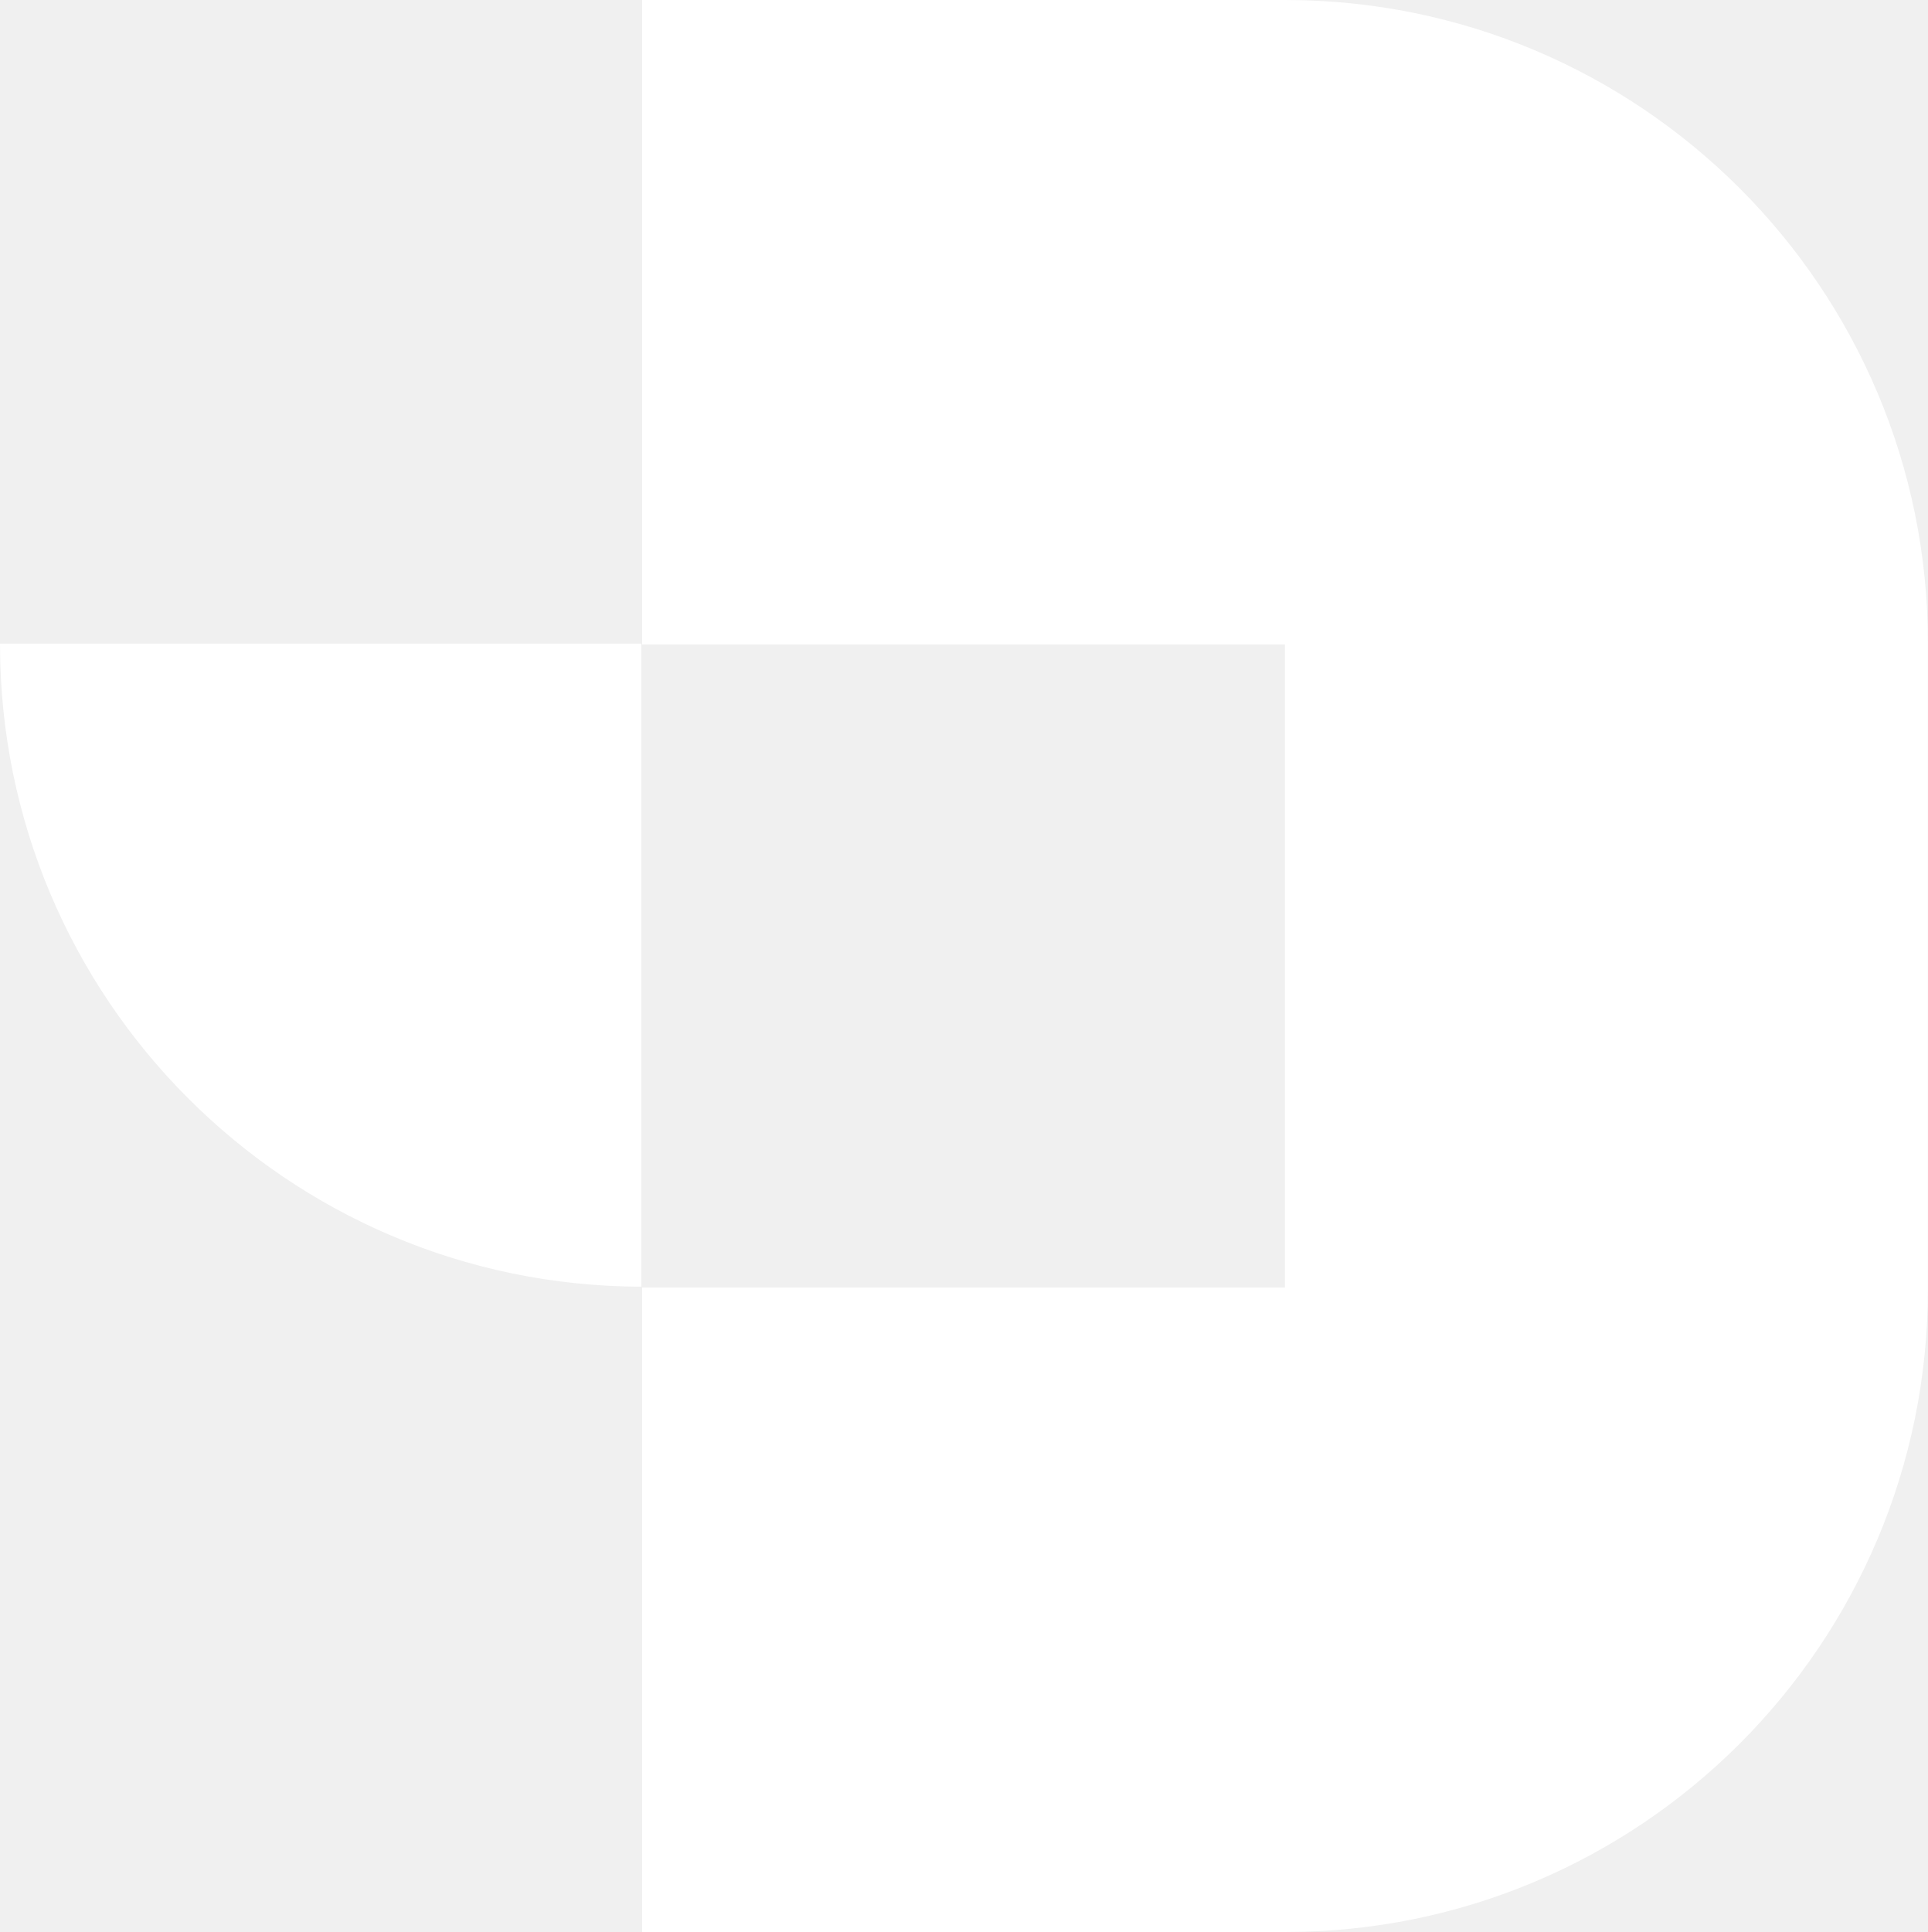
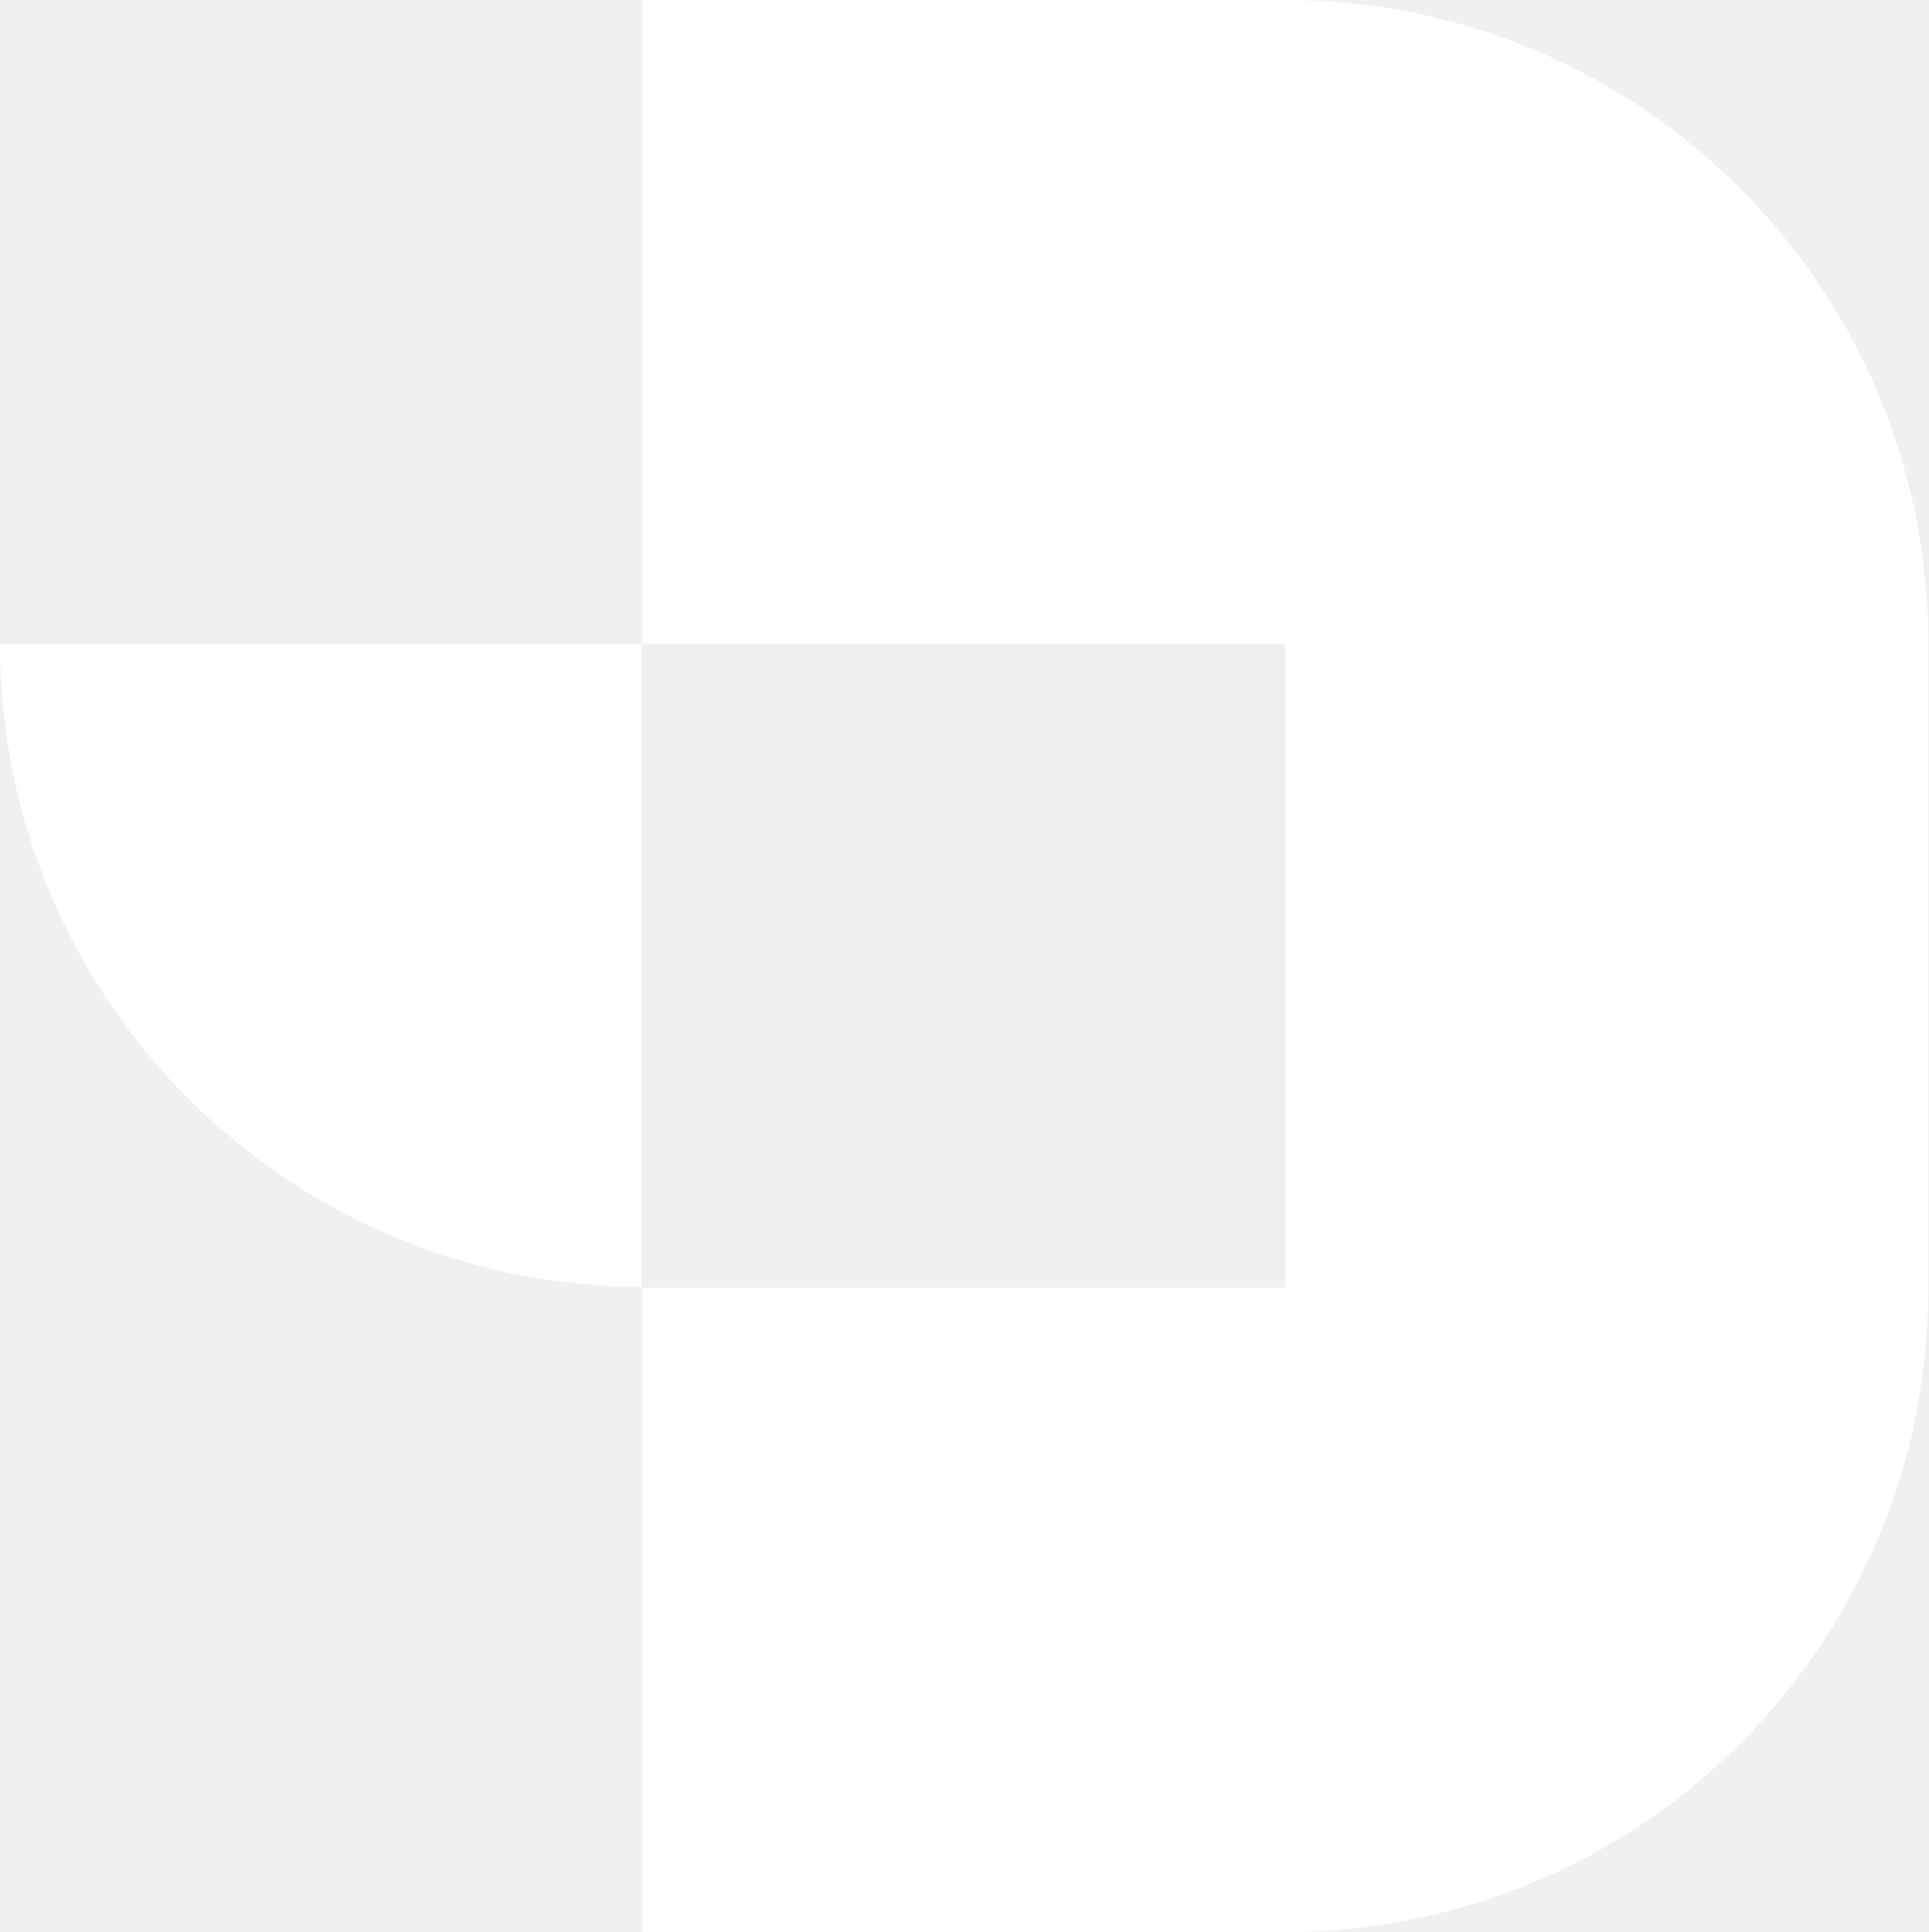
- <svg xmlns="http://www.w3.org/2000/svg" width="68.21" height="68.35" viewBox="0 0 68.21 68.35">
+ <svg xmlns="http://www.w3.org/2000/svg" width="50" height="50.1" viewBox="0 0 50 50.1">
  <defs>
    <style>.cls-1{fill:#fff;}</style>
  </defs>
  <g id="Layer_2" data-name="Layer 2">
    <g id="Layer_1-2" data-name="Layer 1">
-       <path class="cls-1" d="M45.46,0H22.72V22.8H45.46V45.55H22.72v22.8H45.46A22.74,22.74,0,0,0,68.21,45.61V22.75A22.74,22.74,0,0,0,45.46,0Z" />
-       <path class="cls-1" d="M22.69,45.52V22.77H0A22.74,22.74,0,0,0,22.69,45.52Z" />
+       <g id="Layer_2-2" data-name="Layer 2">
+         <g id="Layer_1-2-2" data-name="Layer 1-2">
+           <path class="cls-1" d="M33.32,0H16.65V16.71H33.32V33.39H16.65V50.1H33.32A16.66,16.66,0,0,0,50,33.44h0V16.68A16.67,16.67,0,0,0,33.34,0Z" />
+           <path class="cls-1" d="M16.63,33.37V16.69H0A16.67,16.67,0,0,0,16.63,33.37Z" />
+         </g>
+       </g>
    </g>
  </g>
</svg>
